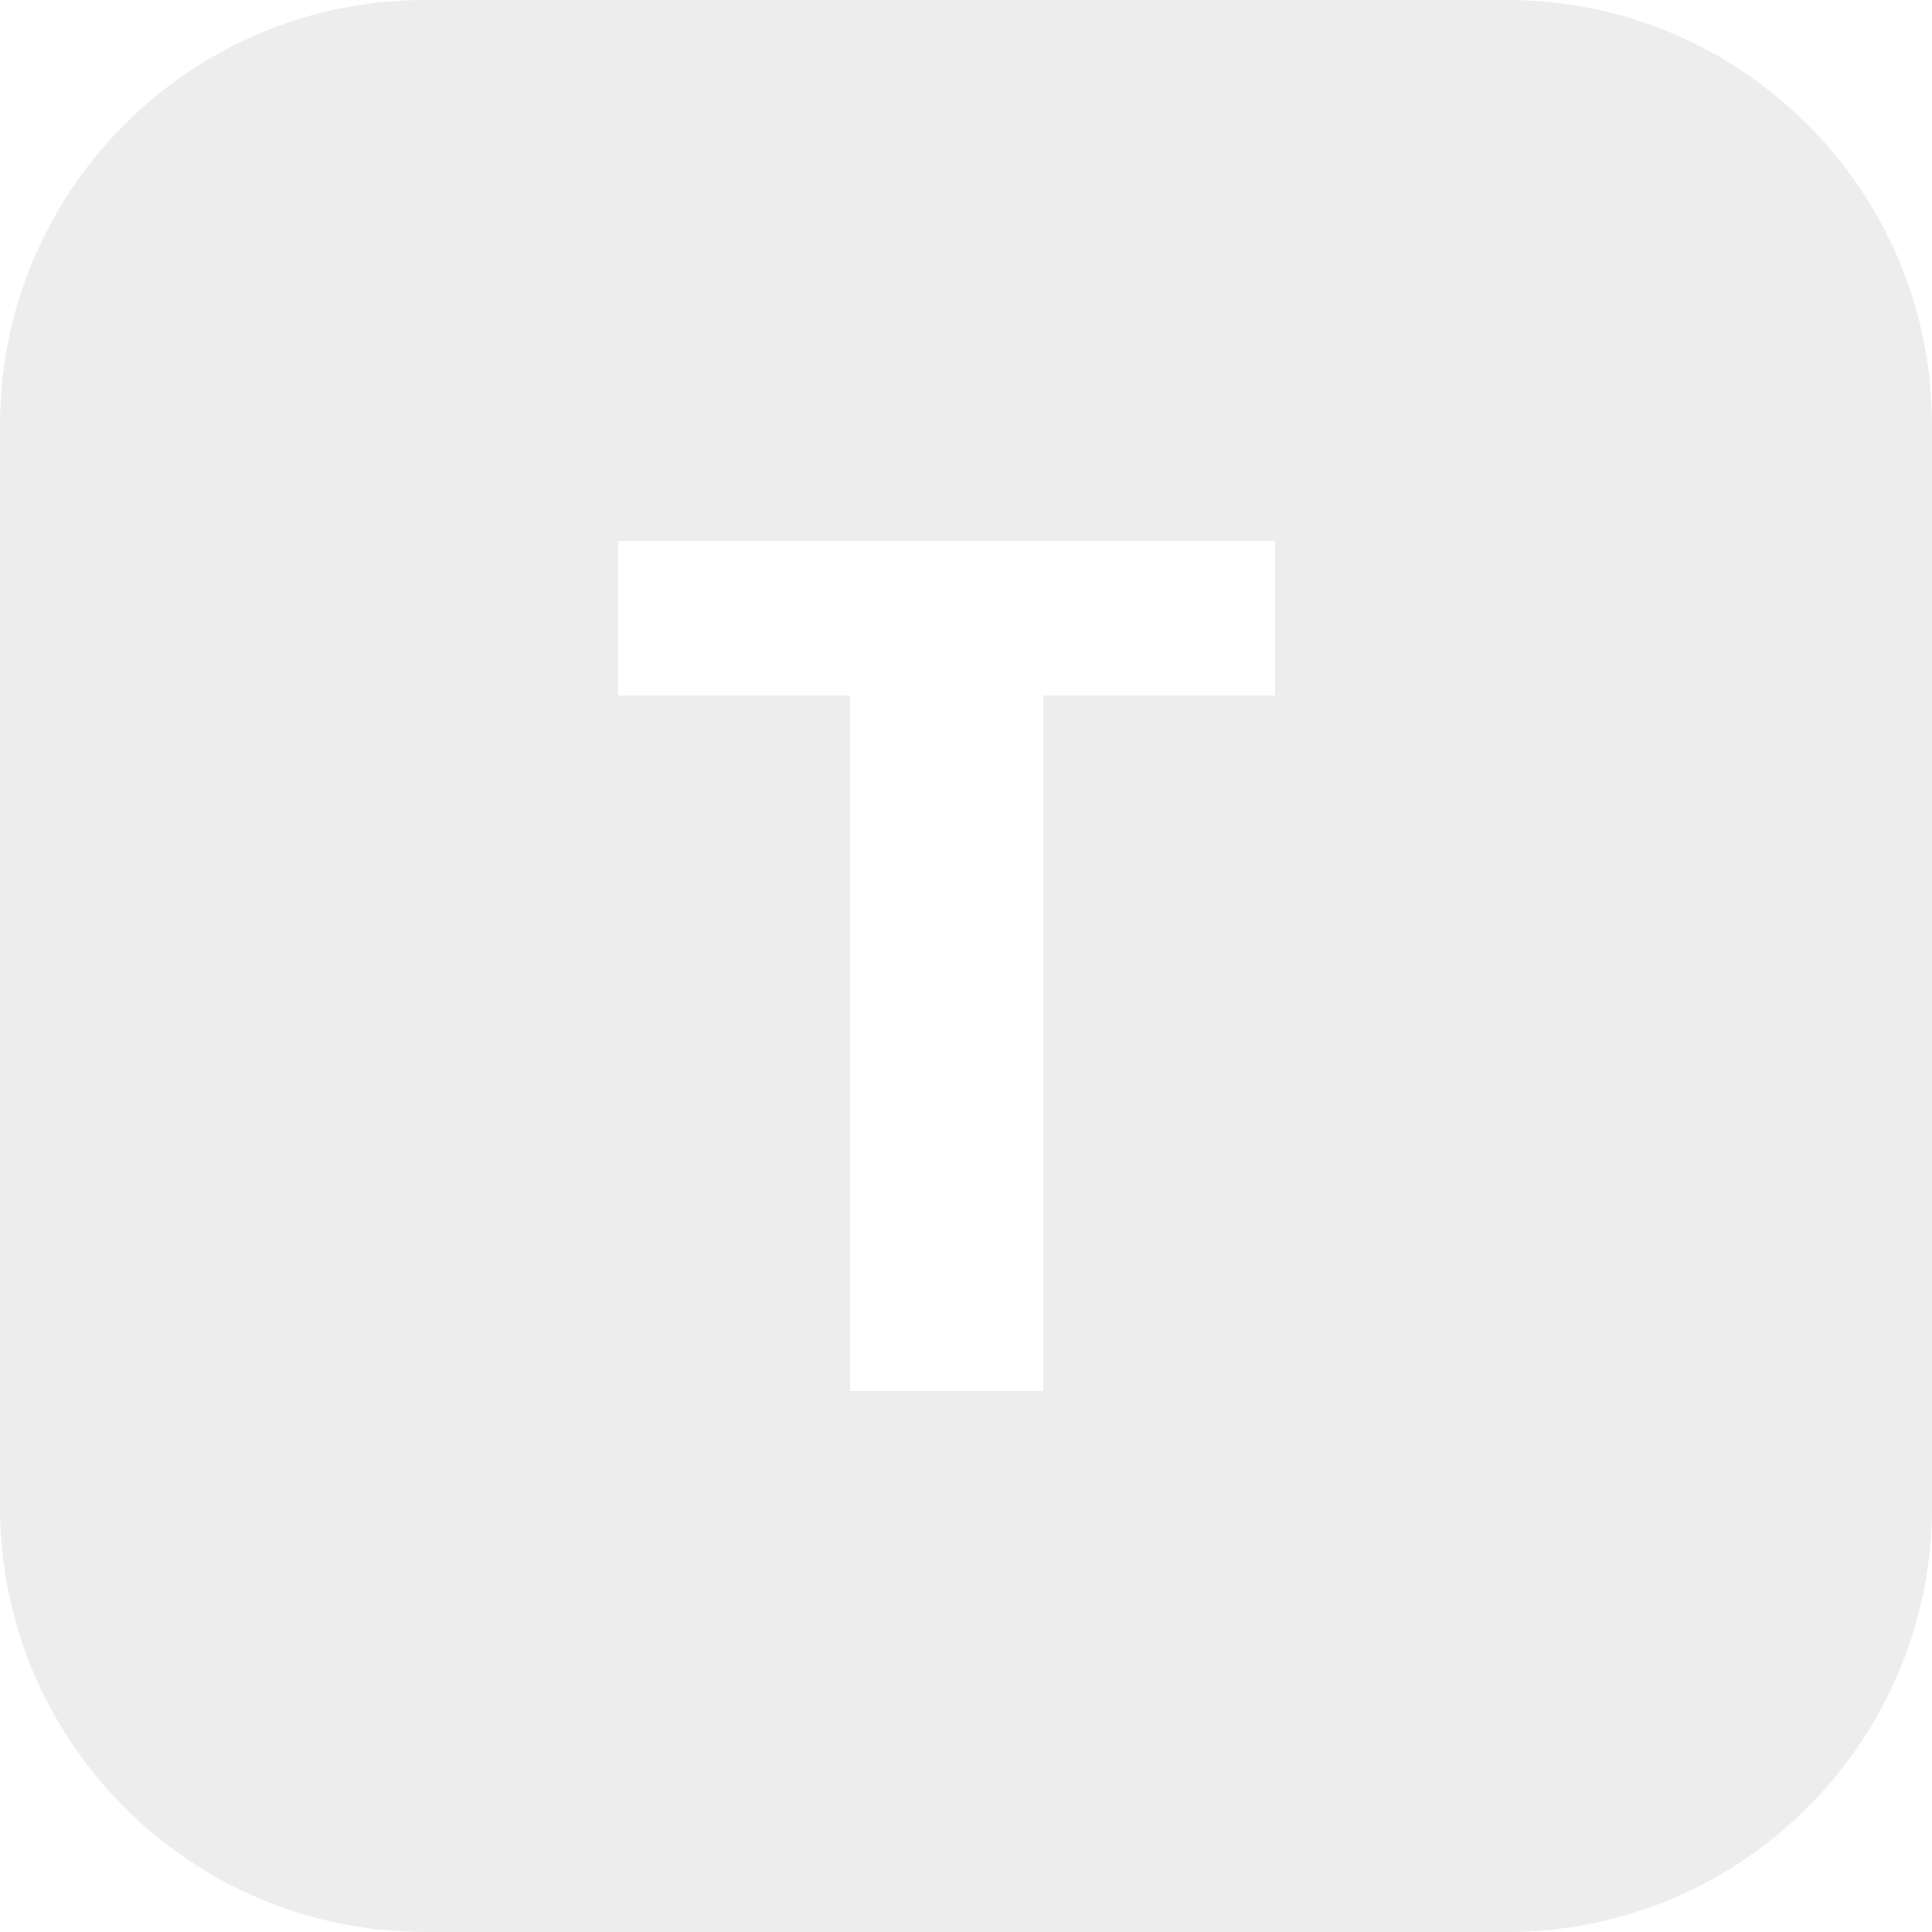
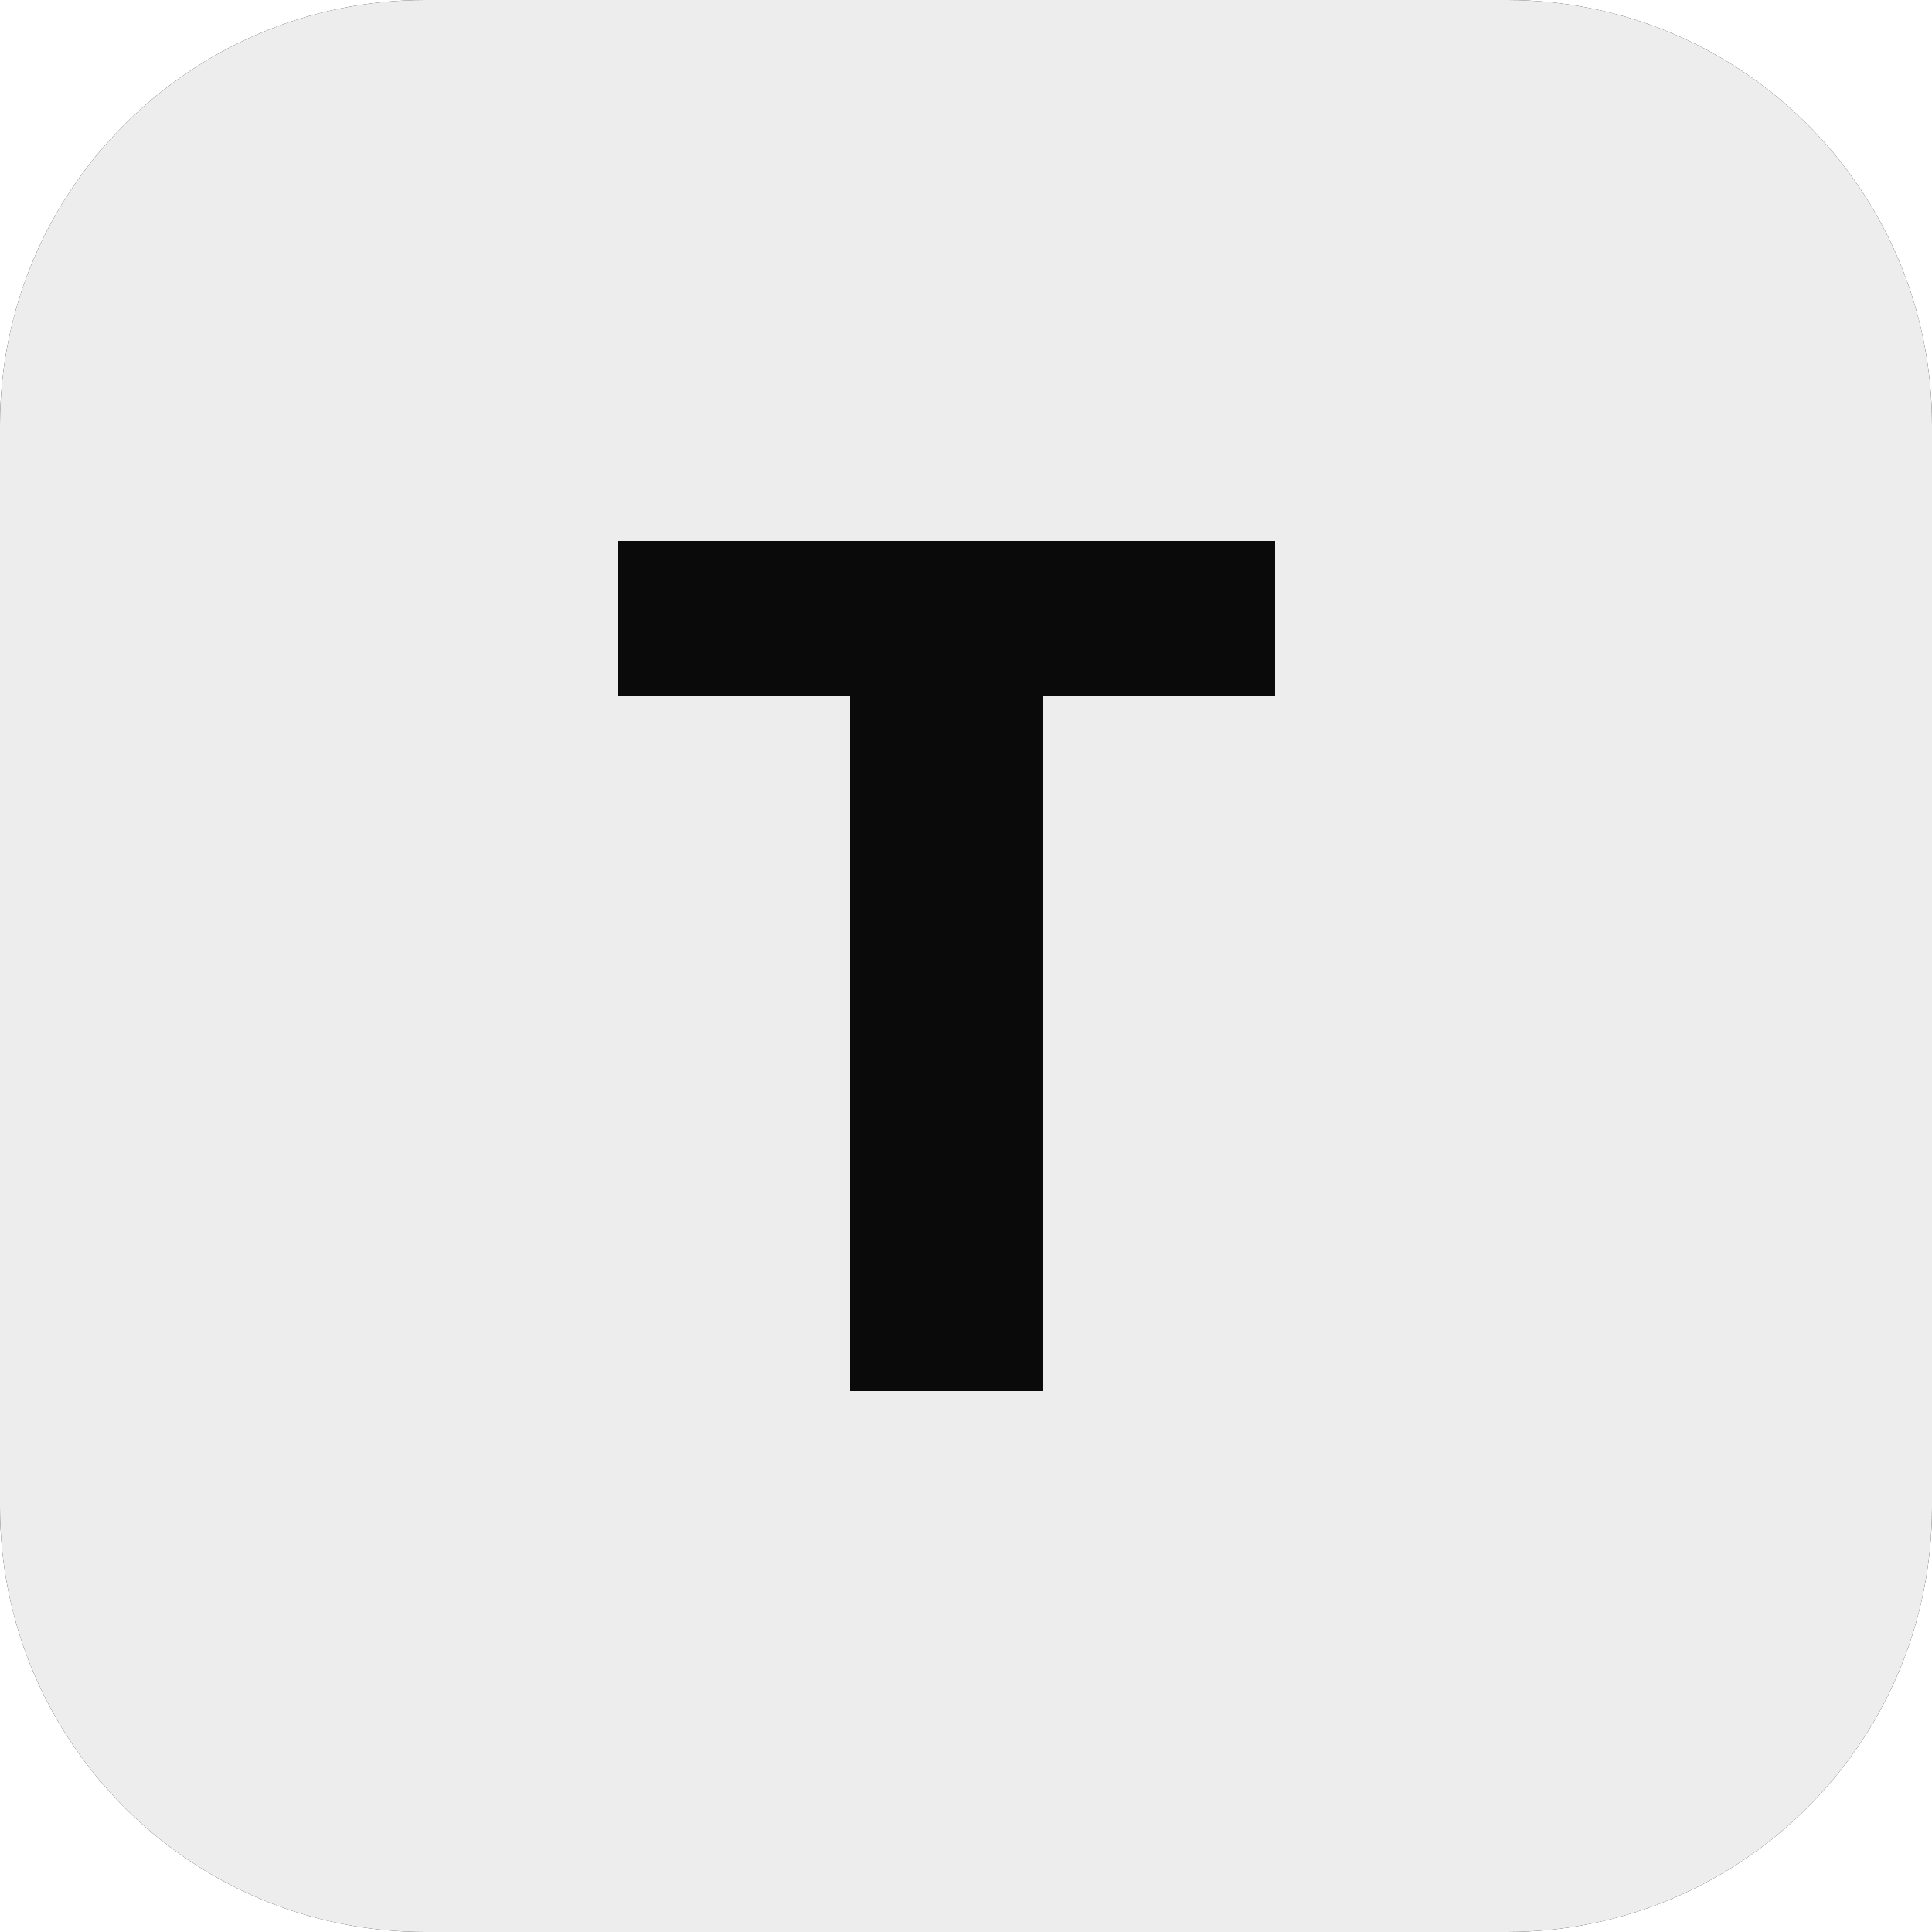
<svg xmlns="http://www.w3.org/2000/svg" viewBox="0 0 100 100" aria-label="t2000">
+   <rect width="100" height="100" rx="22" fill="#0A0A0A" />
  <path fill="#EDEDED" fill-rule="evenodd" clip-rule="evenodd" d="M22 0H78C90.15 0 100 9.85 100 22V78C100 90.15 90.15 100 78 100H22C9.85 100 0 90.15 0 78V22C0 9.85 9.85 0 22 0ZM32 28V36H44V72H54V36H66V28H32Z" />
</svg>
